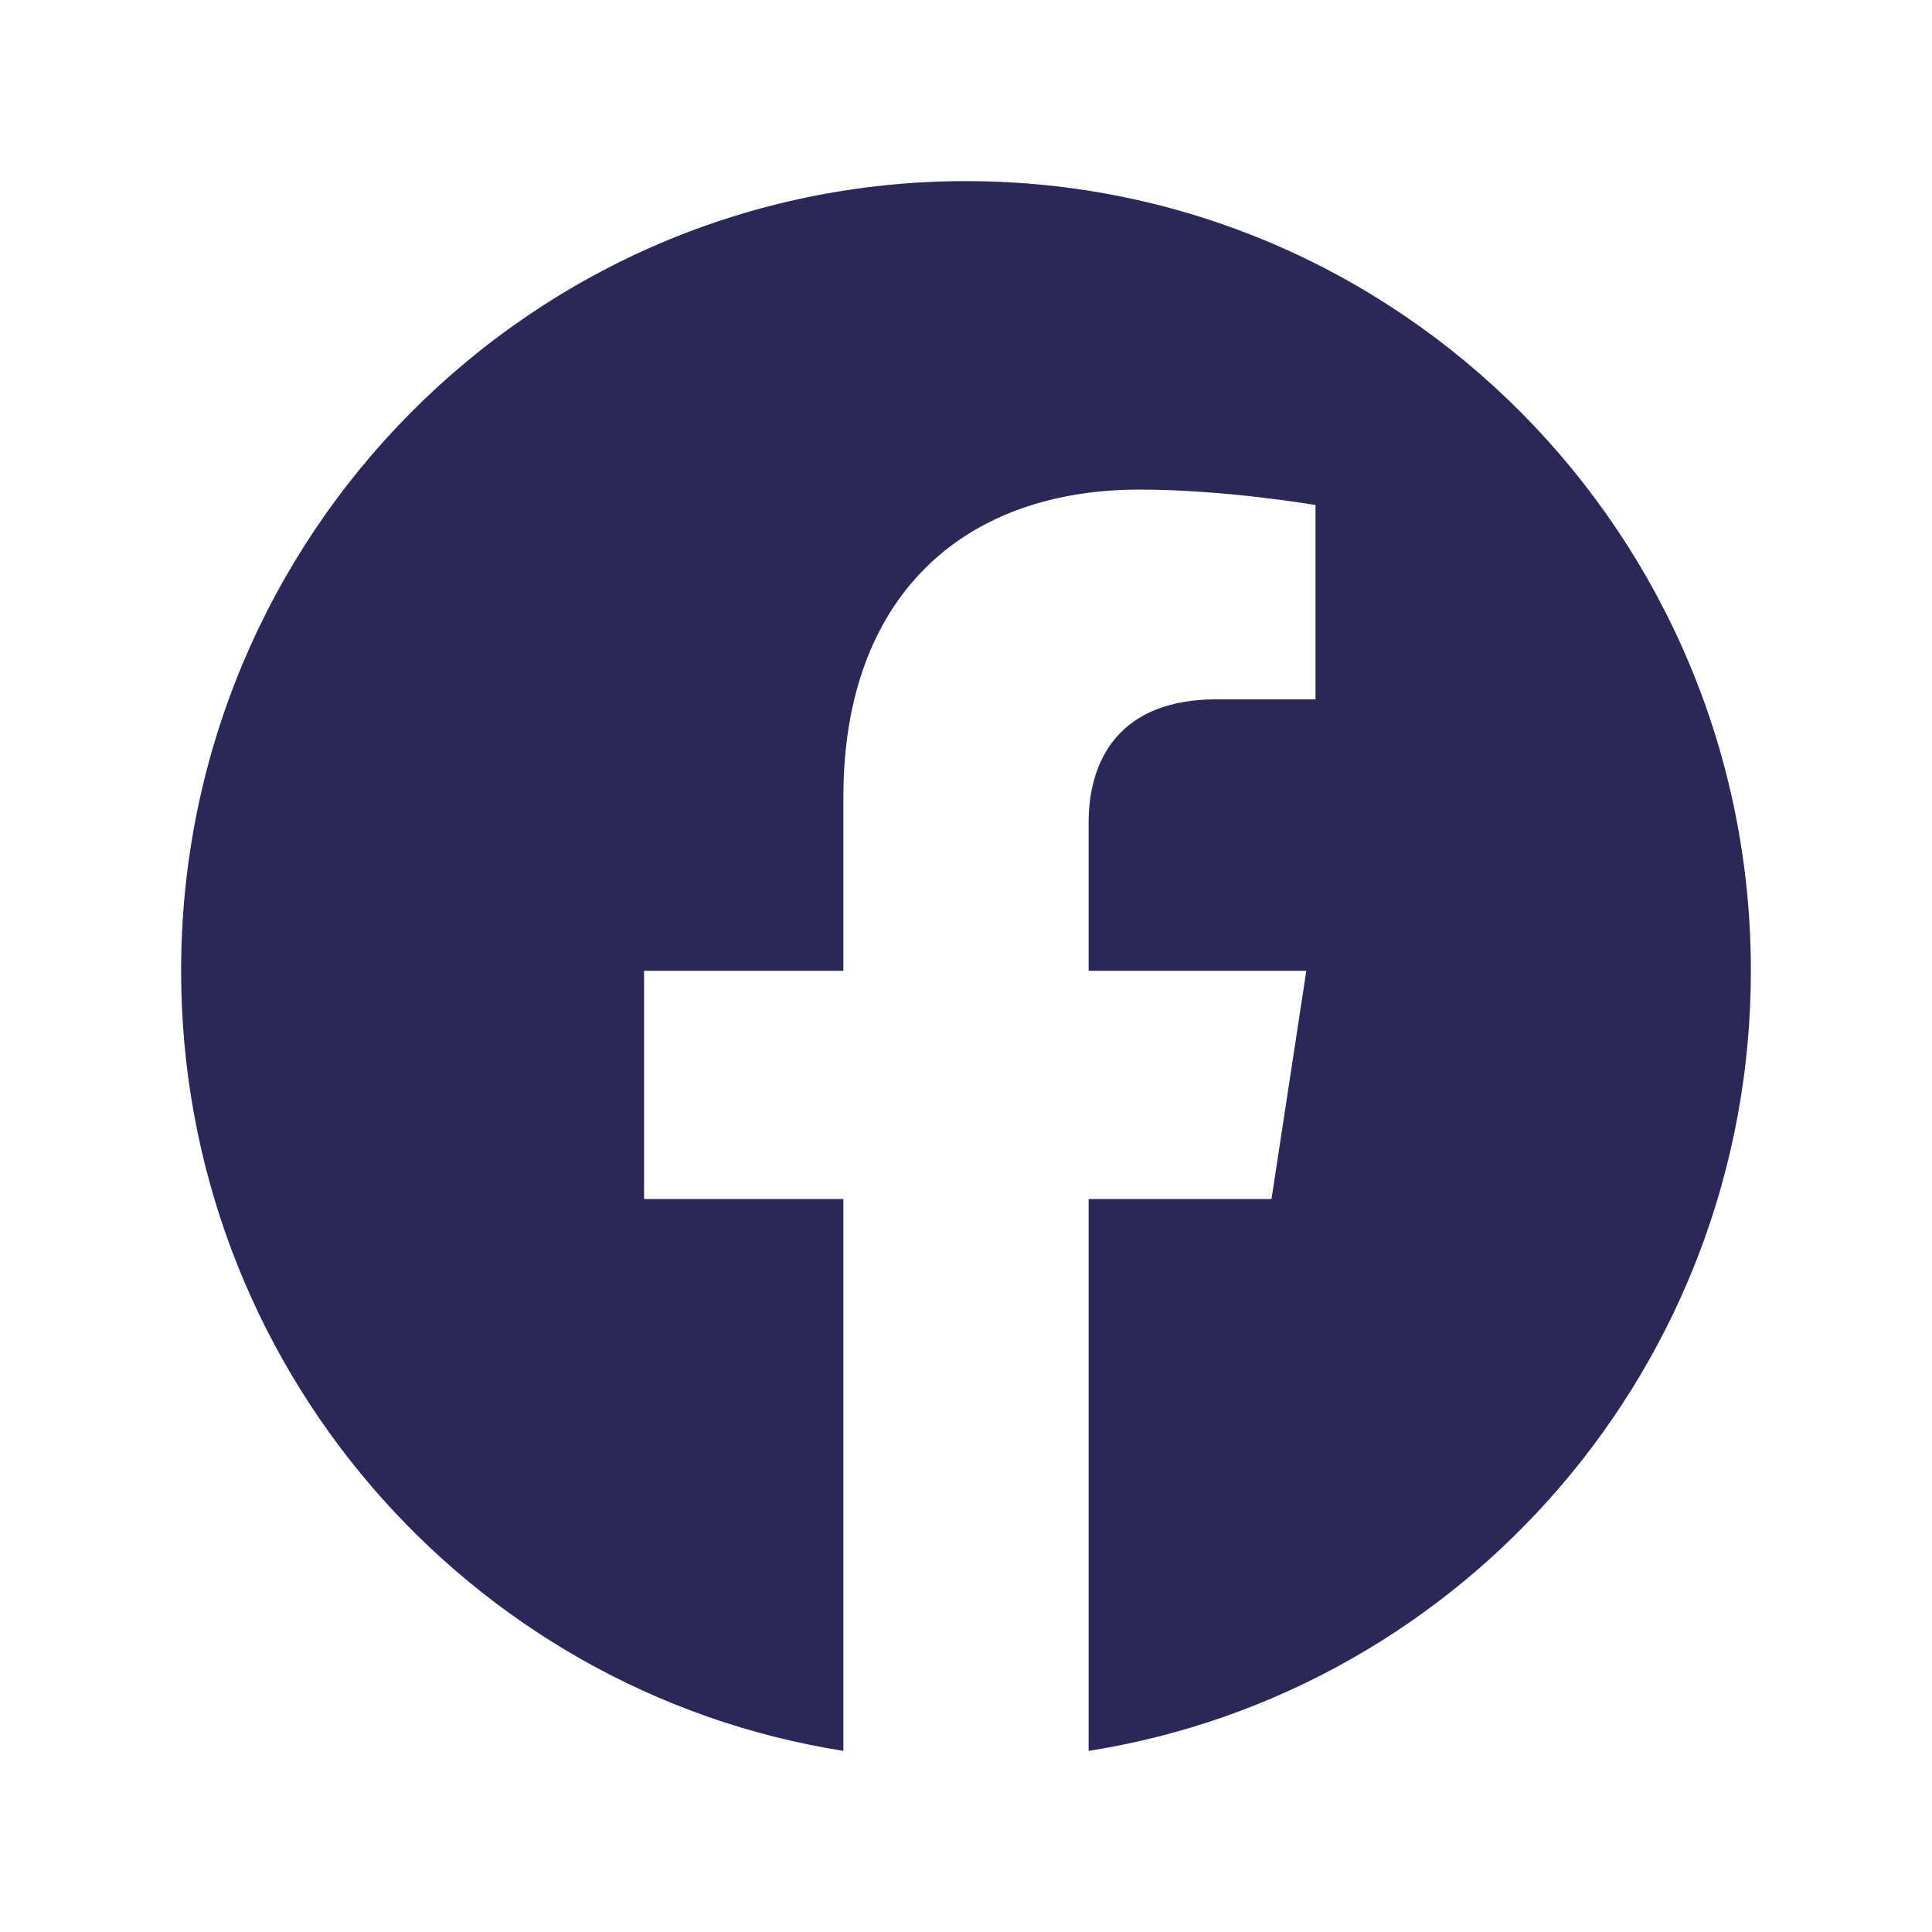
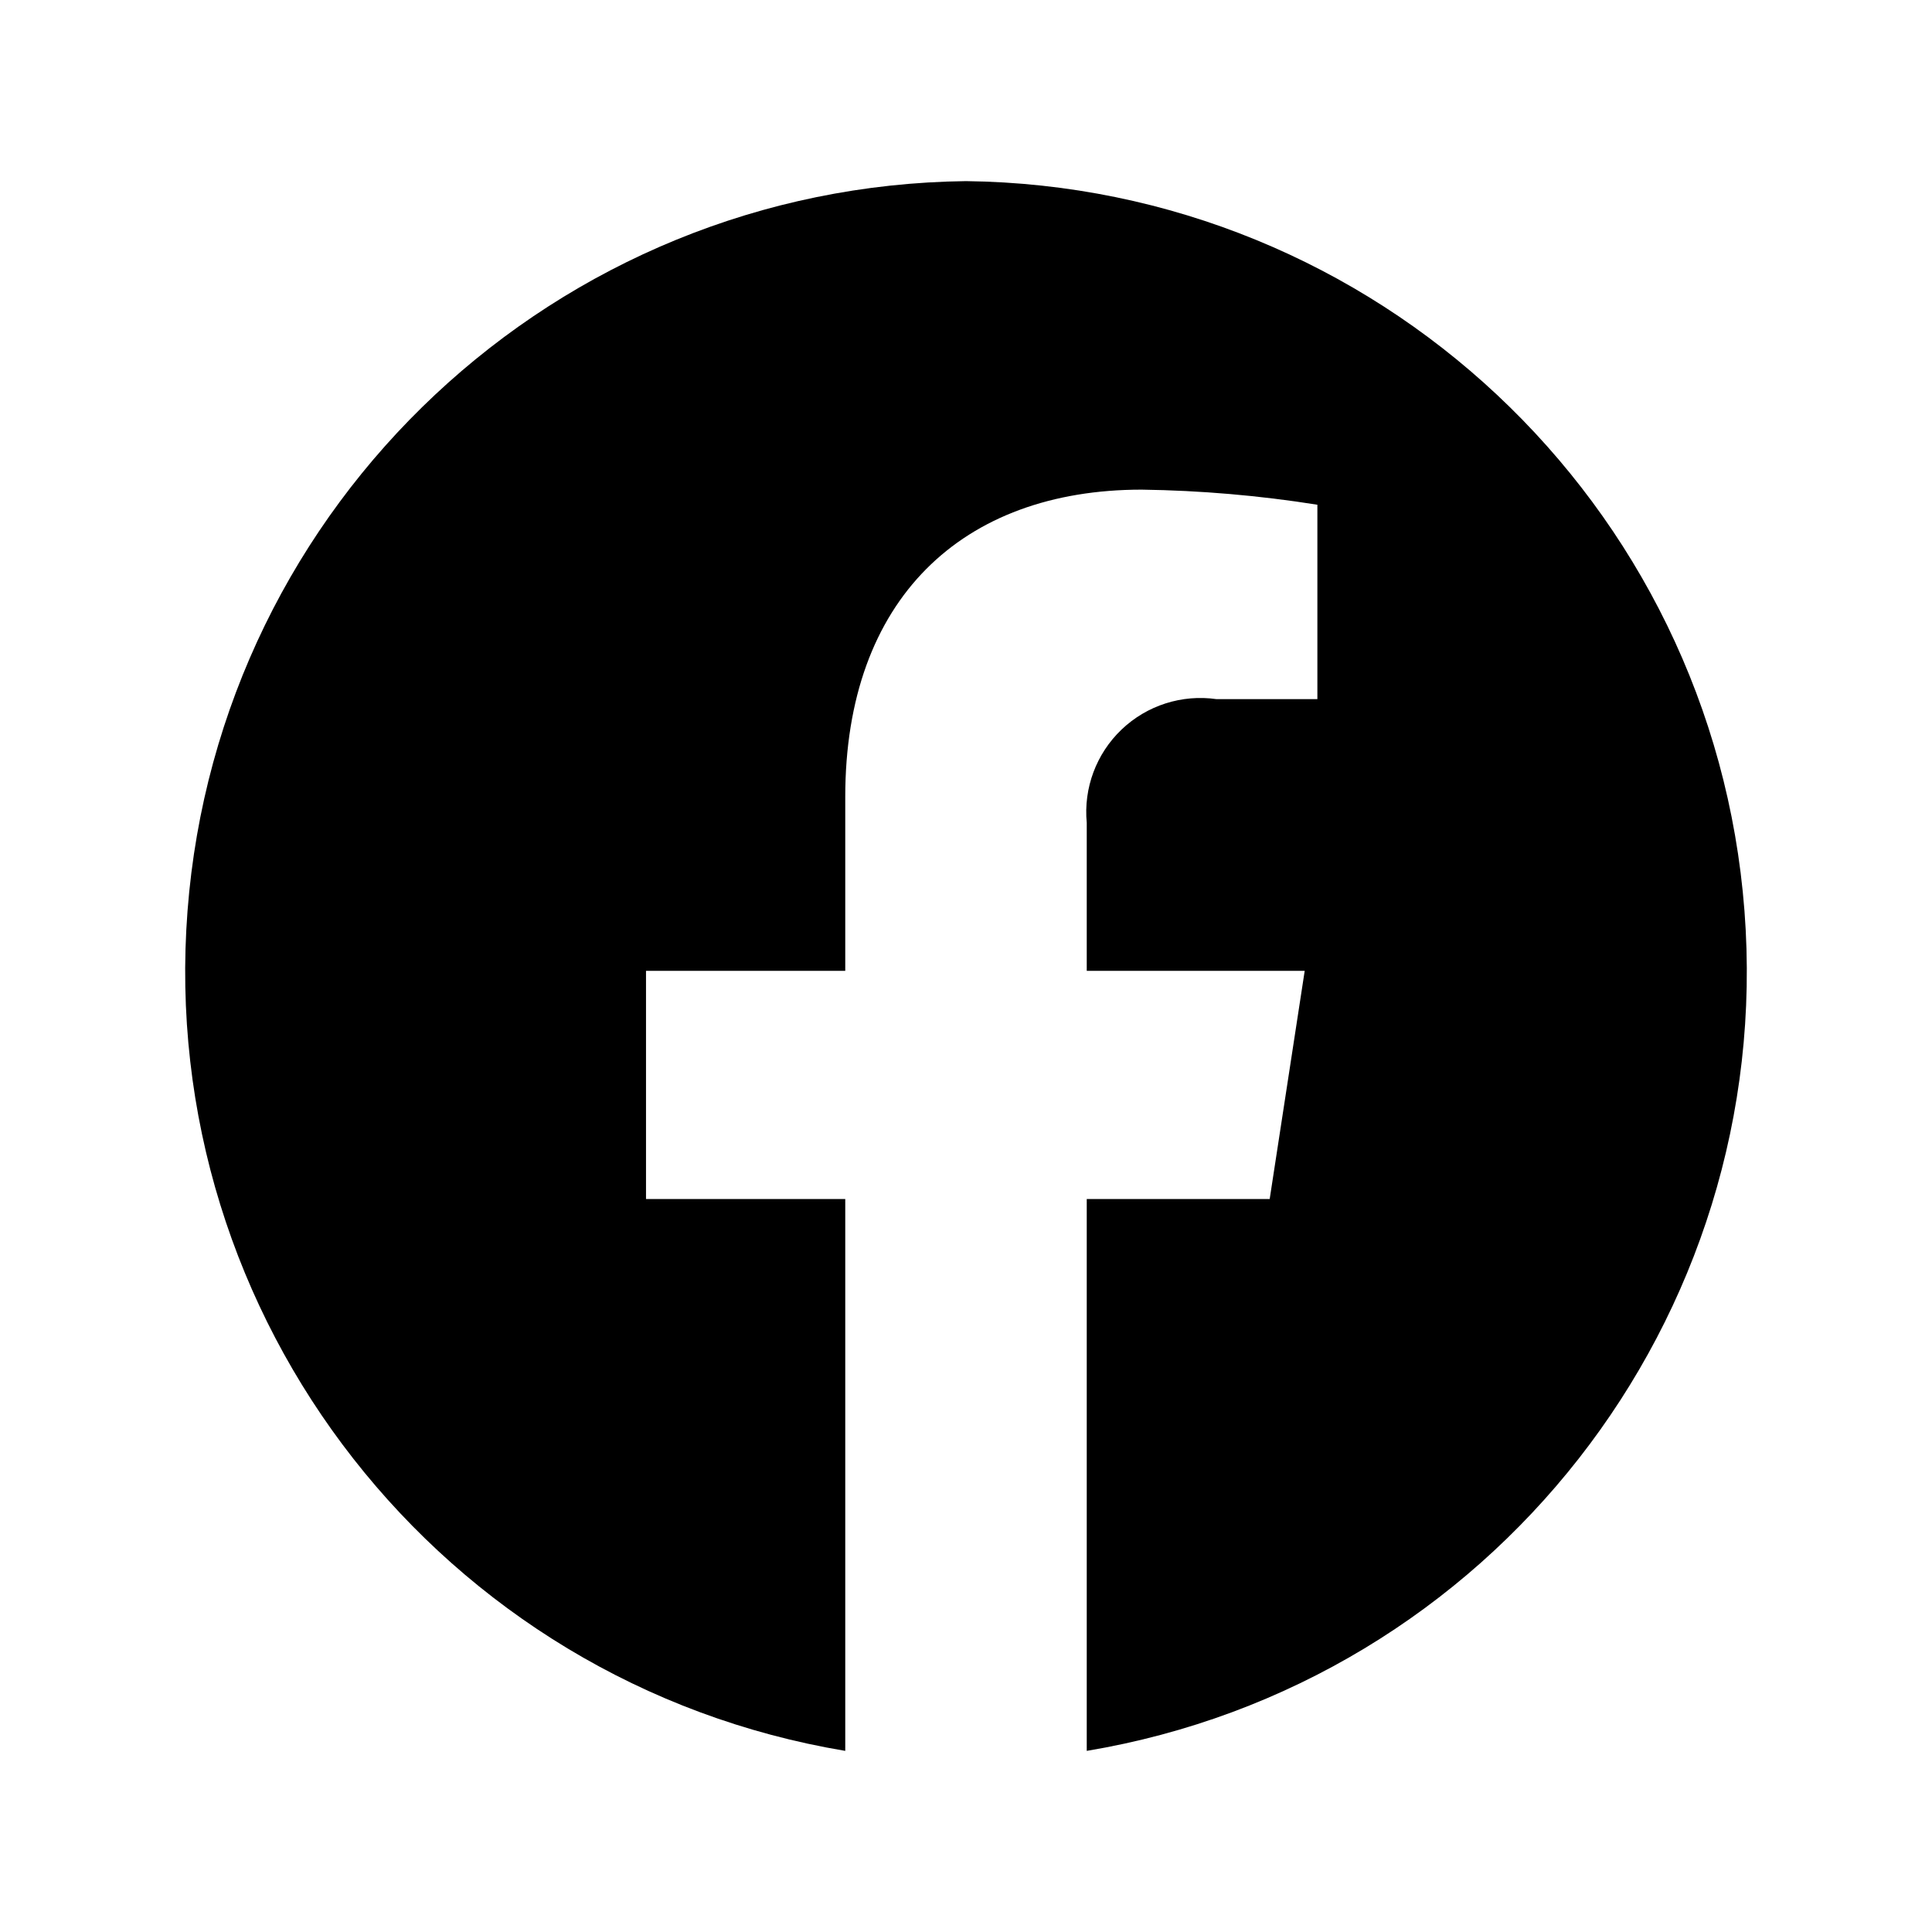
- <svg xmlns="http://www.w3.org/2000/svg" width="32px" height="32px" viewBox="0 0 32 32" version="1.1">
-   <g id="Atoms/Ikoner/Social/Facebook" stroke="none" stroke-width="1" fill="none" fill-rule="evenodd">
-     <path d="M16,3 C8.82,3 3,8.856 3,16.079 C3,22.608 7.754,28.019 13.969,29 L13.969,19.86 L10.668,19.86 L10.668,16.079 L13.969,16.079 L13.969,13.198 C13.969,9.92 15.91,8.109 18.879,8.109 C20.301,8.109 21.789,8.365 21.789,8.365 L21.789,11.583 L20.15,11.583 C18.535,11.583 18.031,12.592 18.031,13.626 L18.031,16.079 L21.637,16.079 L21.06,19.86 L18.031,19.86 L18.031,29 C24.246,28.019 29,22.608 29,16.079 C29,8.856 23.18,3 16,3 Z" id="Facebook-icon" fill="#2A2859" />
+ <svg xmlns="http://www.w3.org/2000/svg" width="32" height="32" viewBox="0 0 32 32">
+   <defs>
+     <style>.cls-1{fill-rule:evenodd;}</style>
+   </defs>
+   <g id="facebook">
+     <path id="Facebook-icon" class="cls-1" d="M16,3a13.09,13.09,0,0,0-2,26V19.86h-3.3V16.08H14V13.2c0-3.28,1.94-5.09,4.91-5.09a20.34,20.34,0,0,1,2.91.25v3.22H20.15A1.89,1.89,0,0,0,18,13.63v2.45h3.61l-.58,3.78H18V29A13.09,13.09,0,0,0,16,3Z" />
  </g>
</svg>
